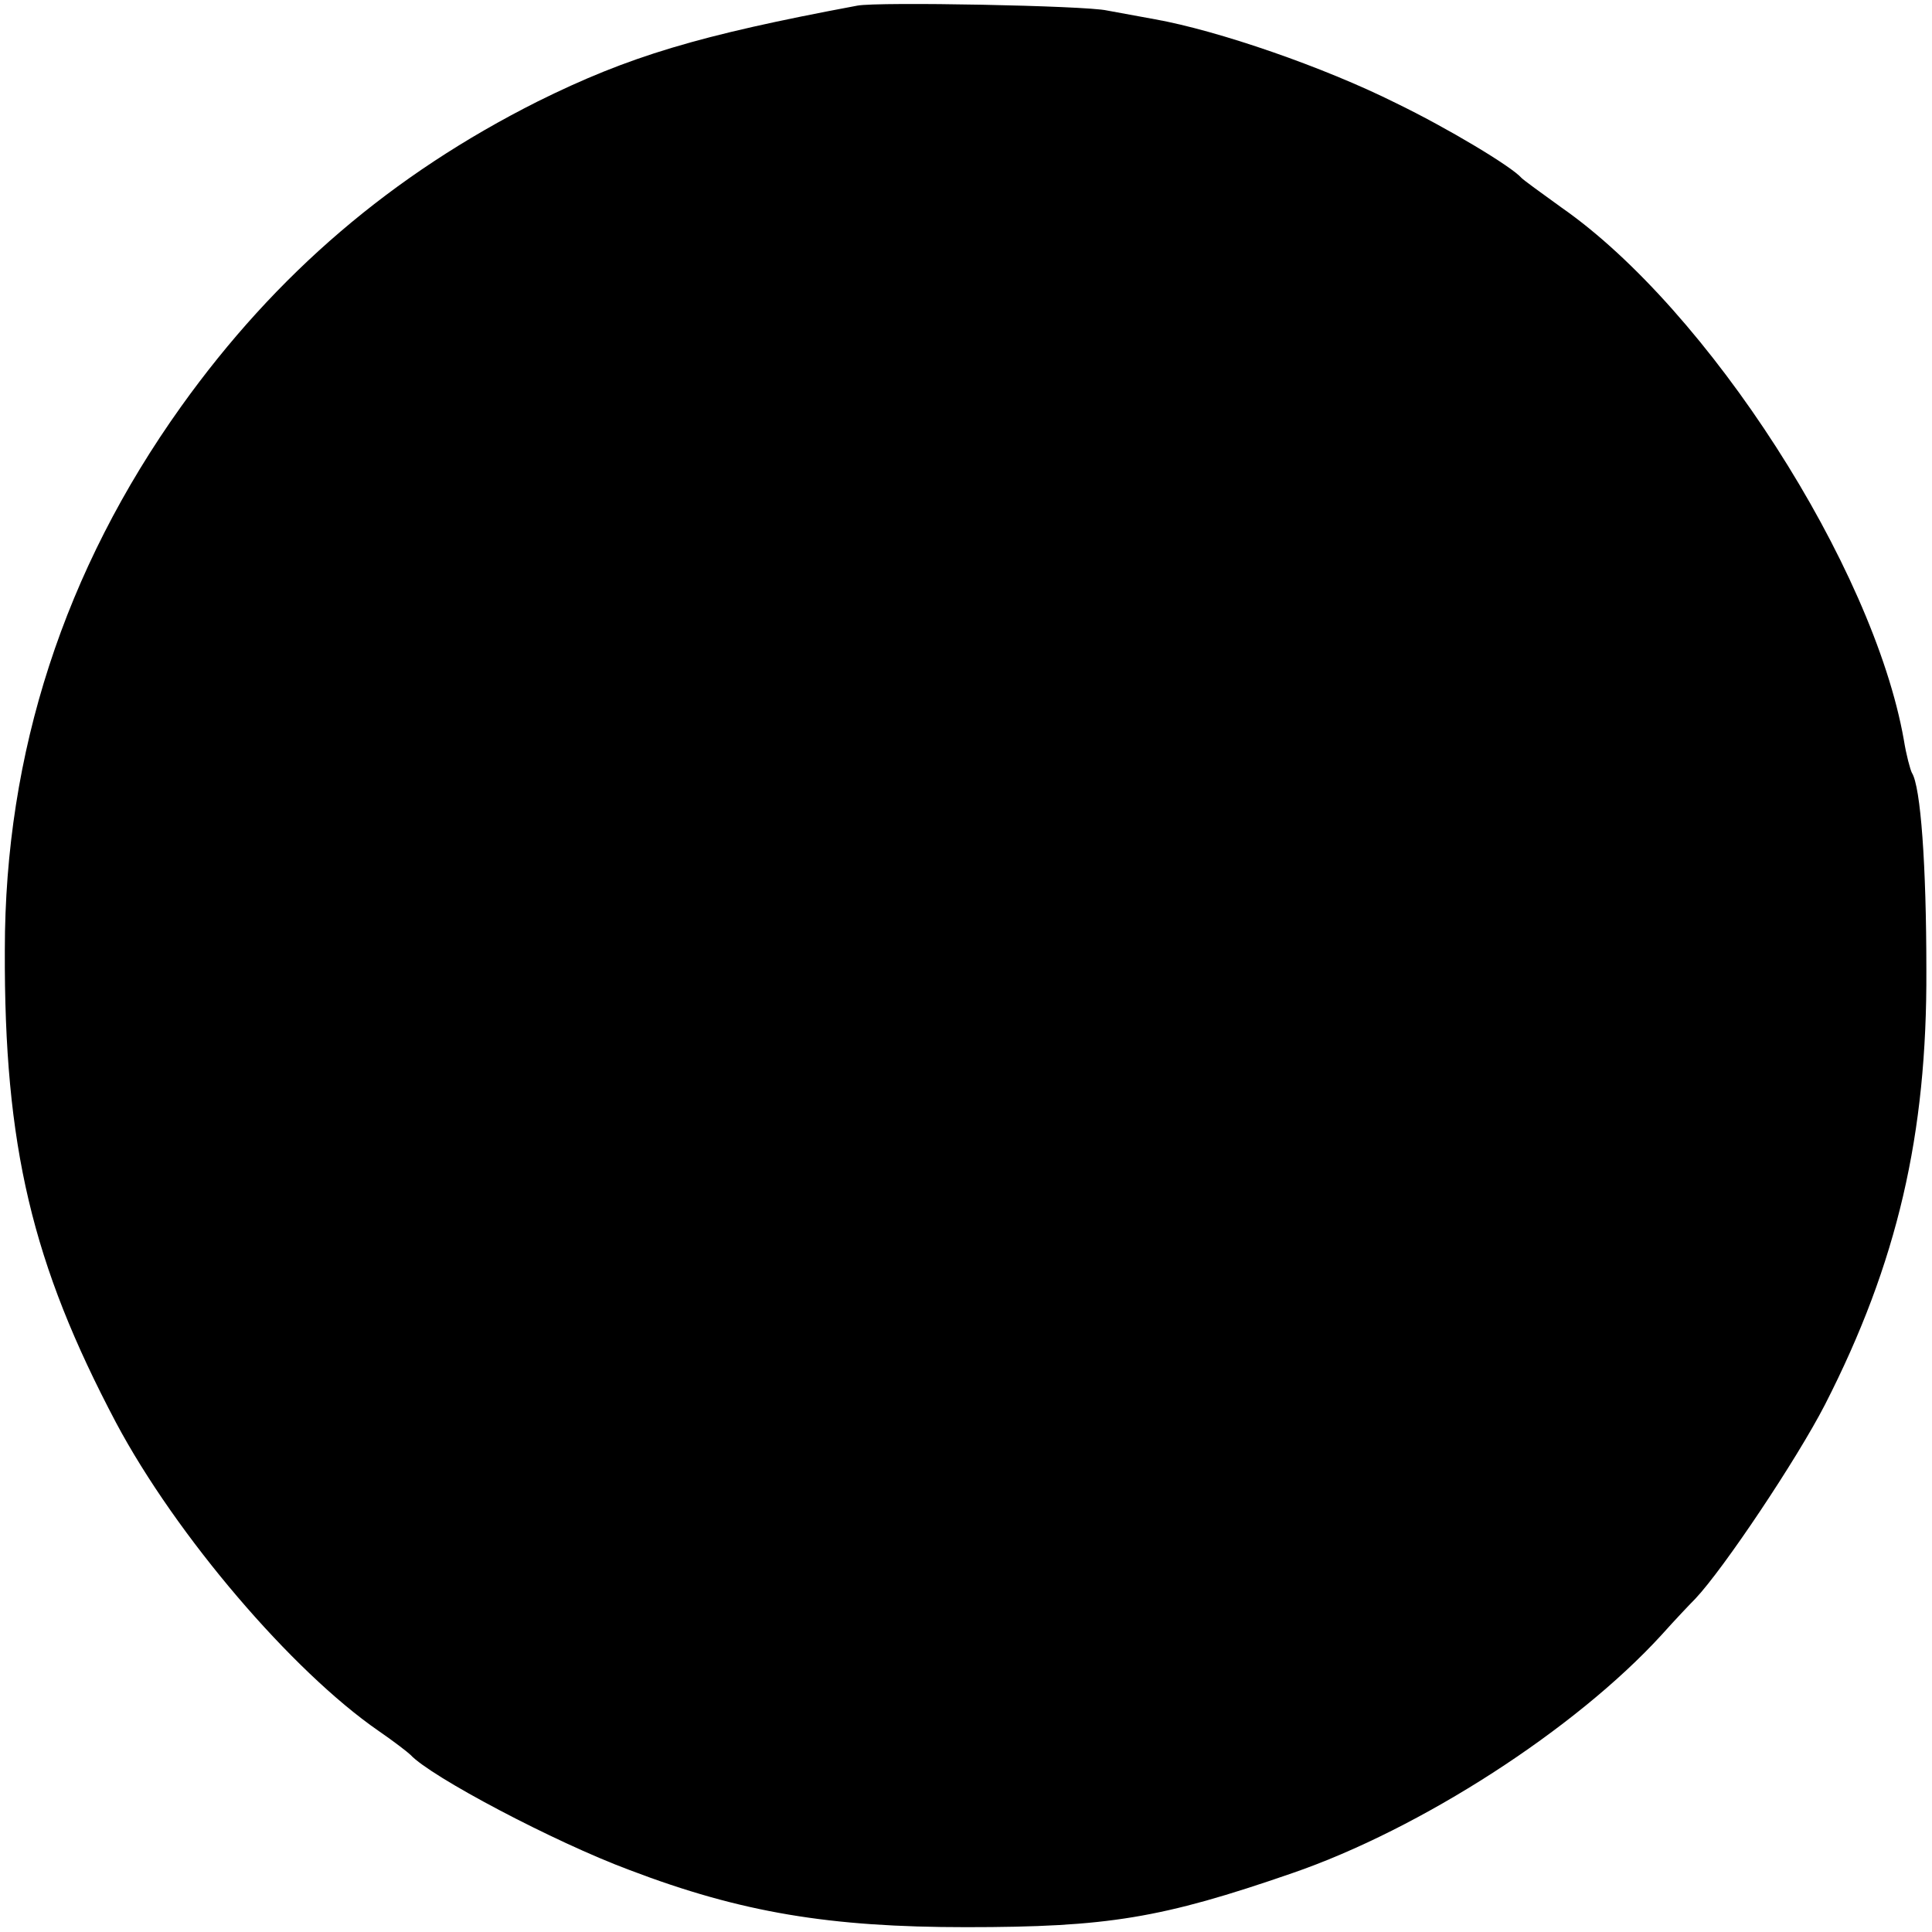
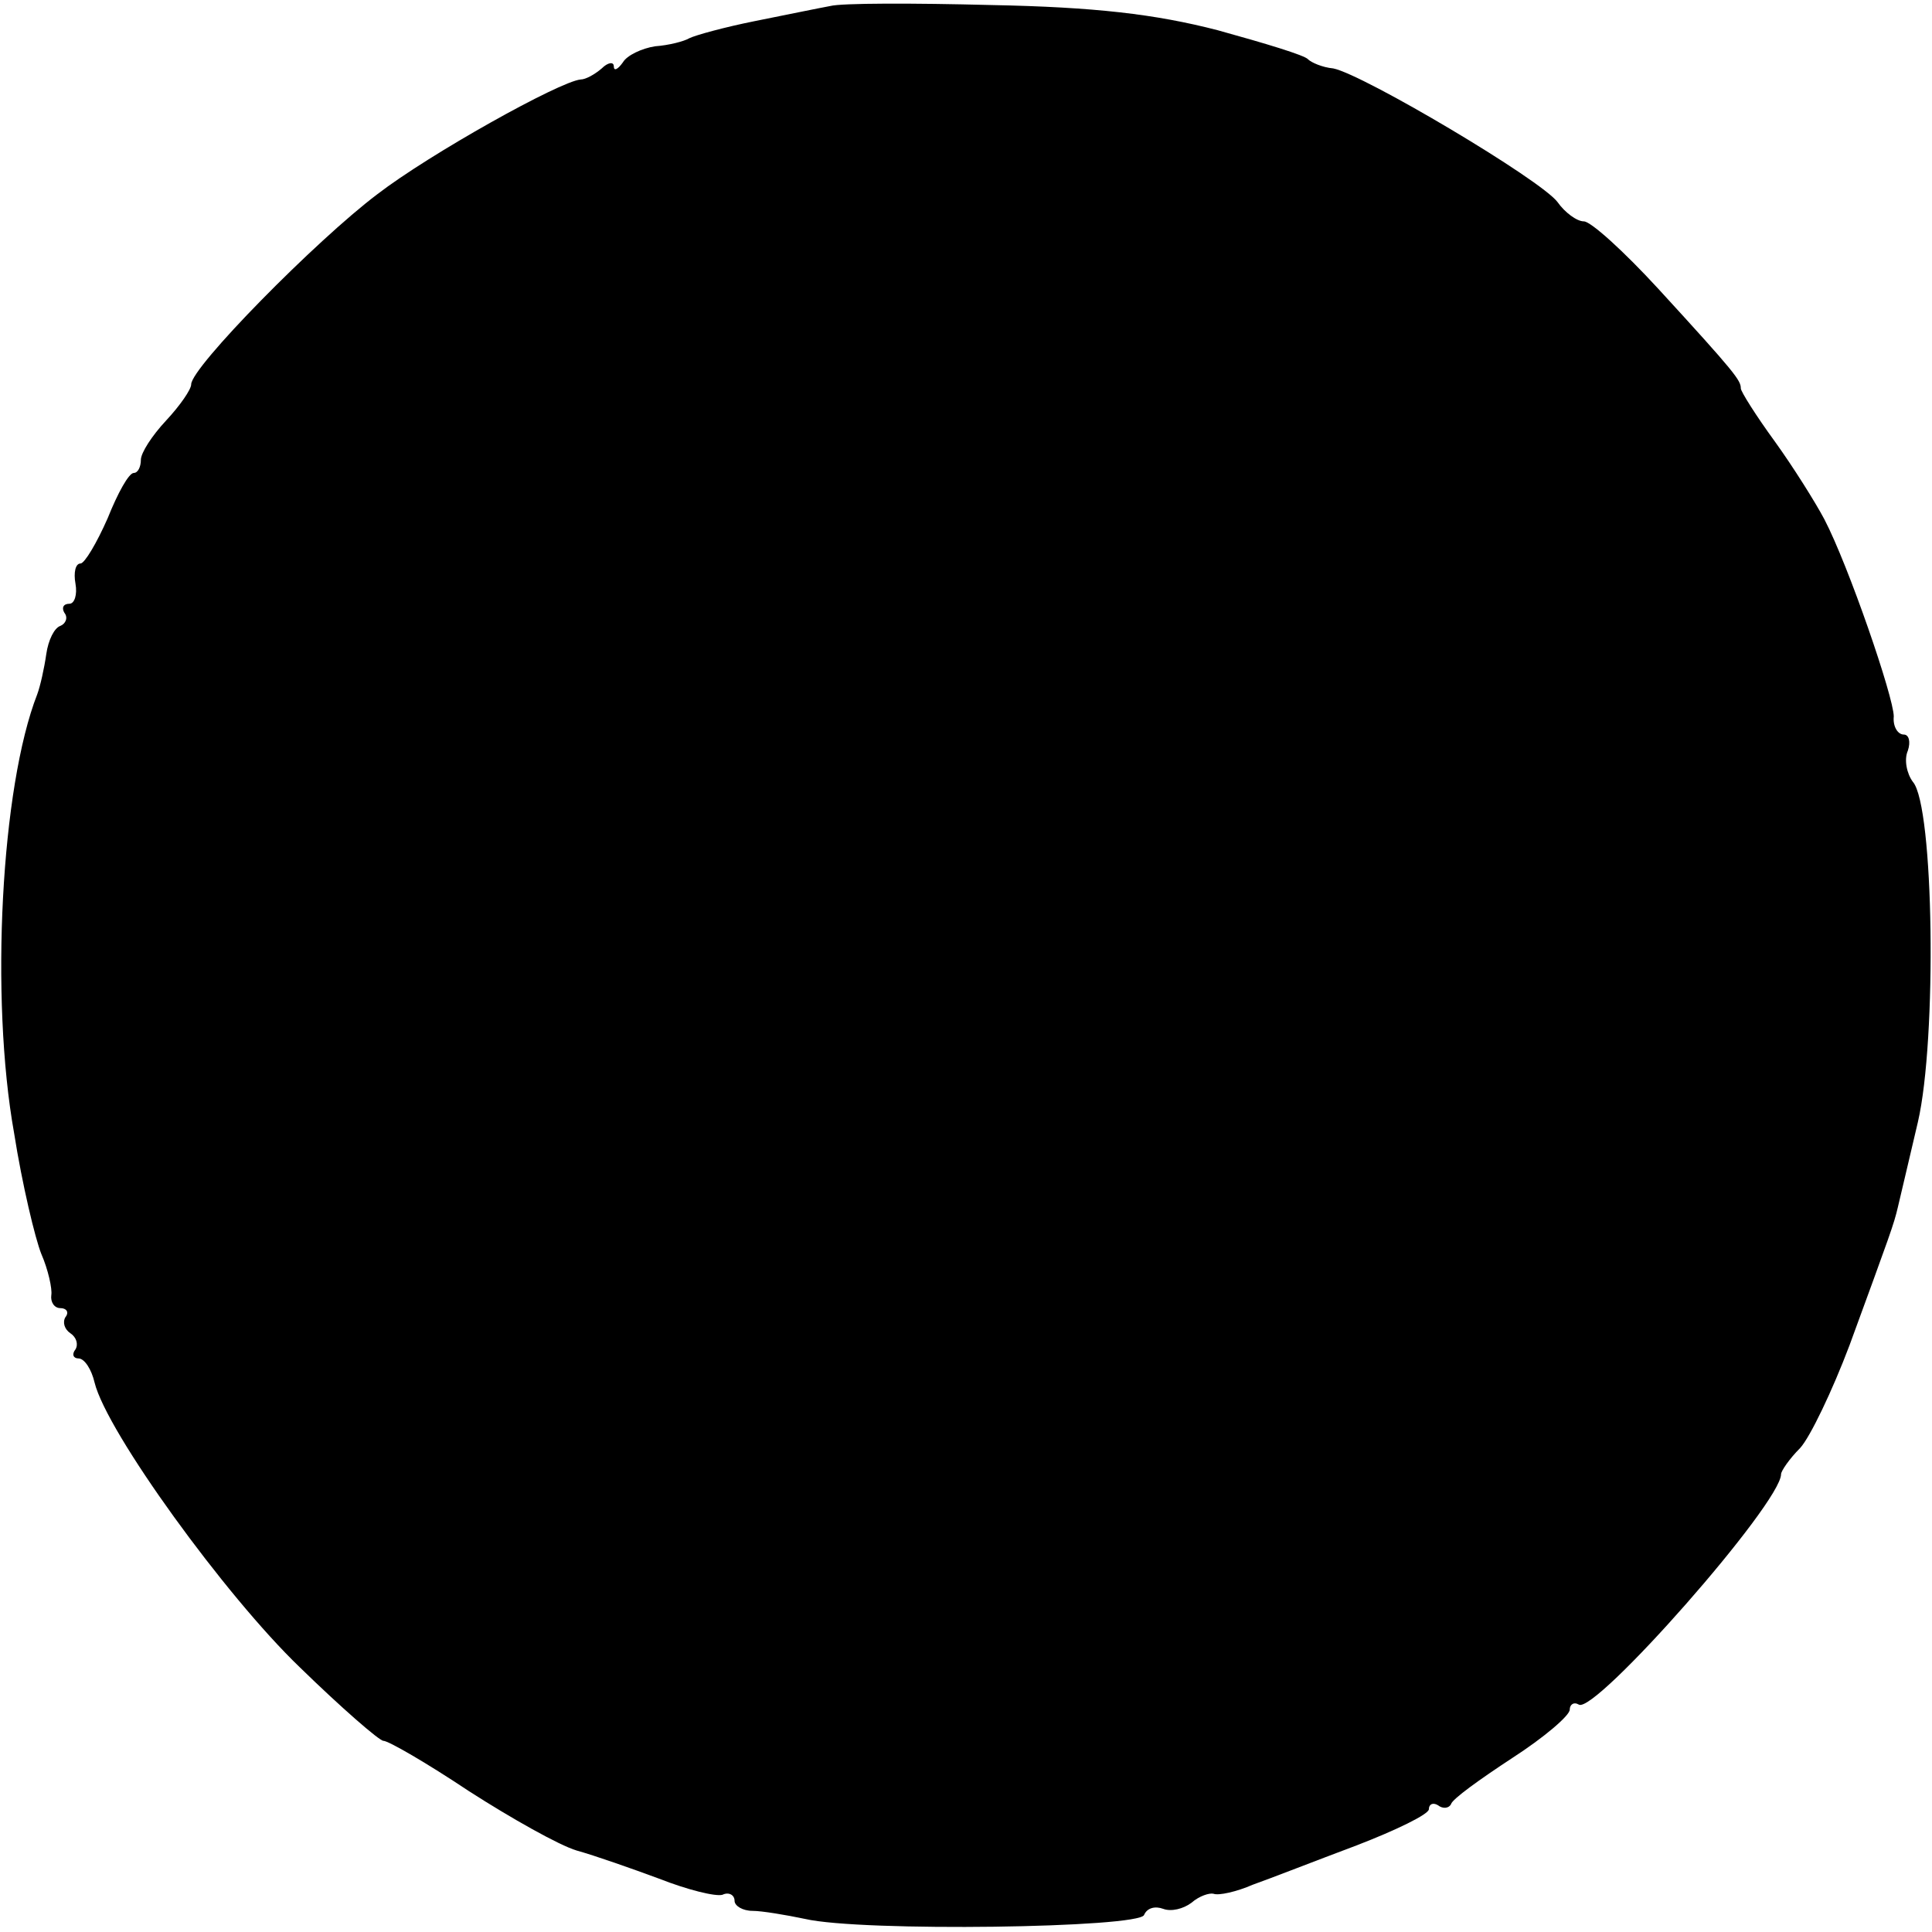
- <svg xmlns="http://www.w3.org/2000/svg" version="1.0" width="240pt" height="240pt" viewBox="0 0 240 240" preserveAspectRatio="xMidYMid meet">
-   <g transform="translate(0,240) scale(0.1,-0.1)" fill="#000000" stroke="none">
-     <path d="M1065 2393 c-198 -37 -284 -63 -397 -119 -181 -91 -325 -214 -443 -379 -145 -203 -219 -430 -219 -675 -1 -244 34 -390 138 -587 75 -141 219 -309 326 -383 19 -13 37 -27 40 -30 25 -27 178 -108 272 -143 139 -53 249 -71 418 -71 176 0 243 11 405 67 160 55 352 179 459 296 17 19 36 39 42 45 35 37 126 173 161 241 90 176 127 336 126 540 0 130 -7 228 -18 245 -2 4 -7 22 -10 41 -38 215 -243 534 -425 661 -25 18 -47 34 -50 37 -12 14 -92 62 -156 93 -90 45 -221 90 -299 104 -22 4 -49 9 -60 11 -26 6 -284 11 -310 6z" />
+ <svg xmlns="http://www.w3.org/2000/svg" version="1.0" width="192pt" height="192pt" viewBox="0 0 192 192" preserveAspectRatio="xMidYMid meet">
+   <g transform="translate(0,192) scale(0.1,-0.1)" fill="#000000" stroke="none">
+     <path d="M825 1914 c-11 -2 -45 -9 -75 -15 -30 -6 -59 -14 -65 -17 -5 -3 -20 -7 -34 -8 -13 -2 -28 -9 -32 -16 -5 -7 -9 -9 -9 -4 0 5 -6 4 -12 -2 -7 -6 -16 -11 -21 -11 -21 -2 -150 -74 -202 -114 -61 -46 -185 -172 -185 -189 0 -5 -11 -21 -25 -36 -14 -15 -25 -32 -25 -39 0 -7 -3 -13 -7 -13 -5 0 -16 -20 -26 -45 -11 -25 -23 -45 -27 -45 -5 0 -7 -9 -5 -20 2 -11 -1 -20 -6 -20 -6 0 -8 -4 -5 -9 4 -5 1 -11 -4 -13 -6 -2 -12 -14 -14 -28 -2 -14 -6 -32 -9 -40 -36 -92 -47 -302 -23 -436 8 -51 21 -105 27 -120 7 -16 11 -35 10 -41 -1 -7 3 -13 9 -13 6 0 9 -4 5 -9 -3 -5 -1 -12 5 -16 6 -4 8 -11 5 -16 -4 -5 -2 -9 3 -9 6 0 13 -11 16 -24 12 -49 130 -212 204 -283 41 -40 79 -73 83 -73 5 0 43 -22 85 -50 42 -27 90 -54 107 -59 18 -5 55 -18 82 -28 28 -11 56 -18 63 -16 6 3 12 0 12 -6 0 -5 8 -10 18 -10 9 0 33 -4 52 -8 56 -13 333 -9 337 4 3 7 11 9 19 6 8 -3 20 0 28 6 8 7 18 10 22 9 5 -2 23 2 39 9 17 6 63 24 103 39 39 15 72 31 72 36 0 5 4 7 9 4 5 -4 11 -3 13 1 1 5 29 25 61 46 31 20 57 42 57 48 0 5 4 8 9 5 16 -10 201 200 201 229 0 3 8 15 19 26 10 11 32 57 49 102 41 112 44 120 48 137 2 8 11 47 20 85 19 82 16 314 -5 338 -6 8 -9 22 -5 31 3 9 1 16 -4 16 -6 0 -11 8 -10 18 0 19 -45 150 -69 196 -9 17 -31 52 -49 77 -19 26 -34 50 -34 53 0 8 -5 15 -82 99 -34 37 -67 67 -74 67 -7 0 -19 9 -26 19 -16 22 -193 127 -223 133 -11 1 -22 6 -25 9 -3 4 -43 16 -90 29 -62 16 -122 23 -225 25 -77 2 -149 2 -160 -1z" />
  </g>
</svg>
